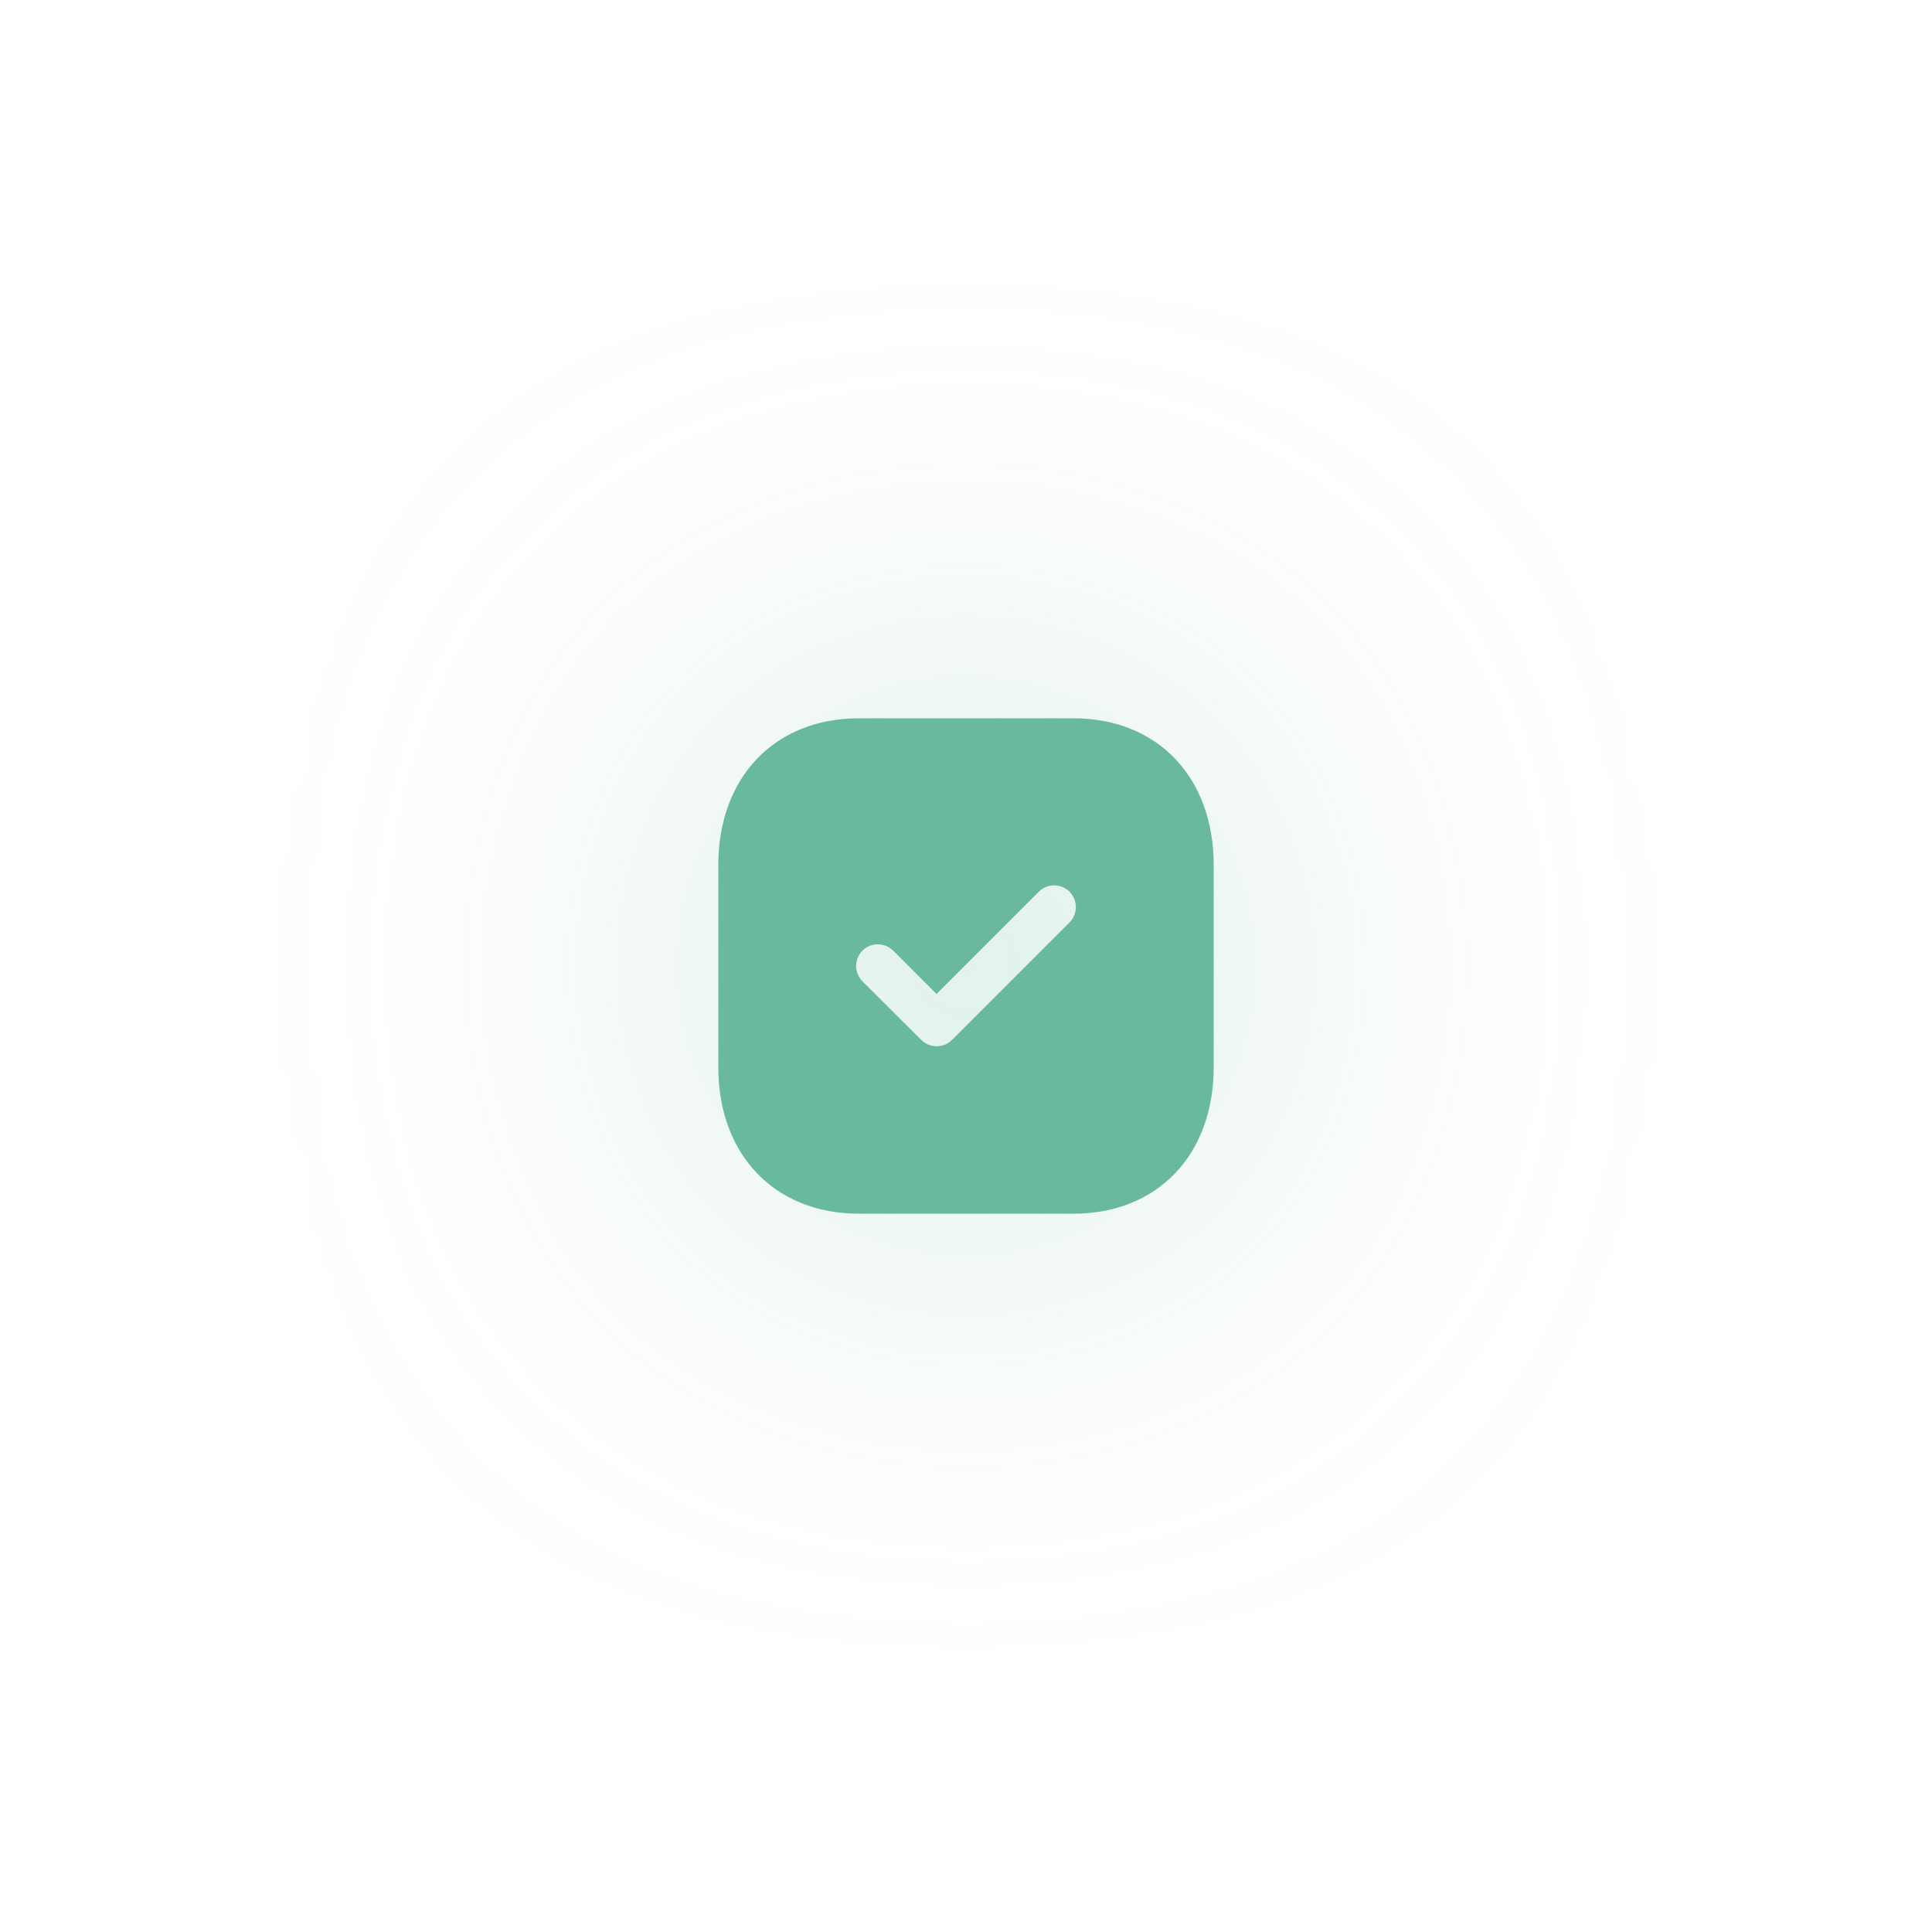
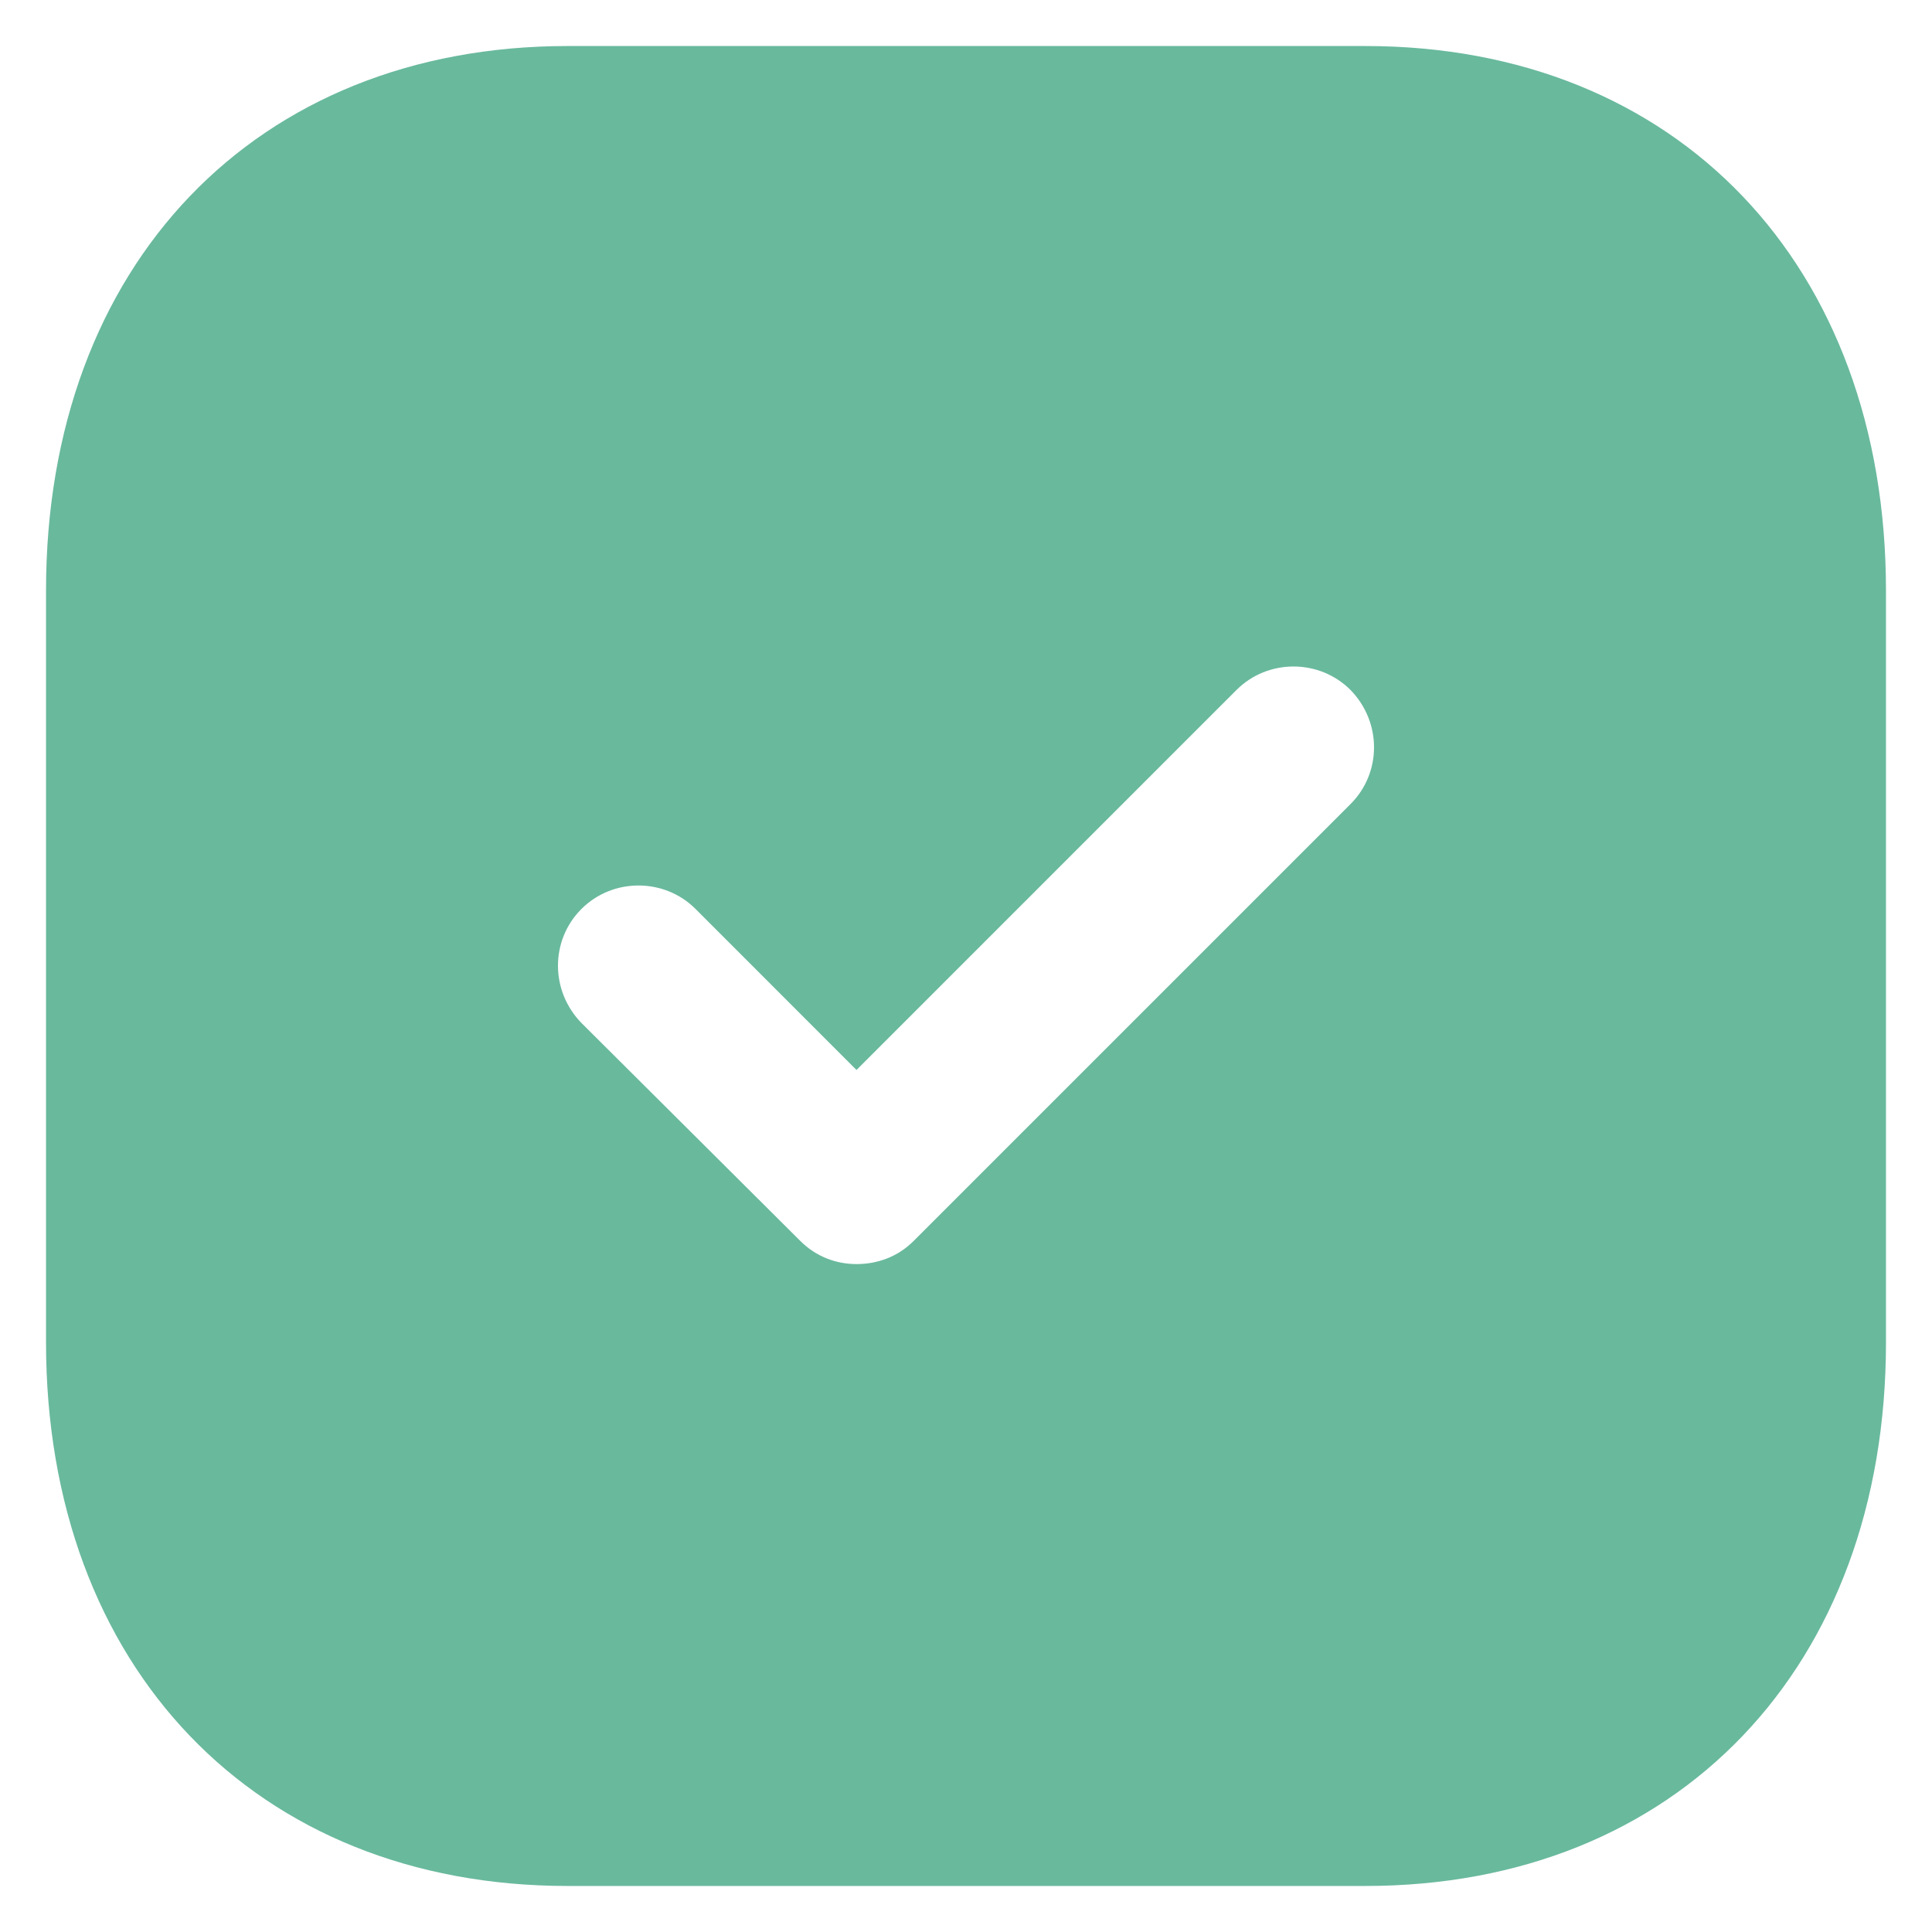
- <svg xmlns="http://www.w3.org/2000/svg" width="104" height="104" viewBox="0 0 104 104" fill="none">
-   <g id="Iconly/Bold/Tick Square" filter="url(#filter0_d_40_554)">
-     <g id="Tick Square">
-       <path id="Tick Square_2" fill-rule="evenodd" clip-rule="evenodd" d="M46.227 38.666H57.787C62.307 38.666 65.333 41.84 65.333 46.56V57.455C65.333 62.16 62.307 65.333 57.787 65.333H46.227C41.707 65.333 38.667 62.16 38.667 57.455V46.56C38.667 41.84 41.707 38.666 46.227 38.666ZM51.24 55.986L57.573 49.653C58.027 49.2 58.027 48.467 57.573 48C57.12 47.547 56.373 47.547 55.92 48L50.413 53.507L48.08 51.173C47.627 50.72 46.88 50.72 46.427 51.173C45.973 51.627 45.973 52.36 46.427 52.827L49.6 55.986C49.827 56.213 50.12 56.32 50.413 56.32C50.72 56.32 51.013 56.213 51.24 55.986Z" fill="#69B99D" />
-     </g>
-   </g>
-   <defs>
-     <filter id="filter0_d_40_554" x="-2" y="-2" width="108" height="108" filterUnits="userSpaceOnUse" color-interpolation-filters="sRGB">
-       <feFlood flood-opacity="0" result="BackgroundImageFix" />
-       <feColorMatrix in="SourceAlpha" type="matrix" values="0 0 0 0 0 0 0 0 0 0 0 0 0 0 0 0 0 0 127 0" result="hardAlpha" />
-       <feOffset />
-       <feGaussianBlur stdDeviation="19" />
-       <feColorMatrix type="matrix" values="0 0 0 0 0.412 0 0 0 0 0.725 0 0 0 0 0.616 0 0 0 0.32 0" />
-       <feBlend mode="normal" in2="BackgroundImageFix" result="effect1_dropShadow_40_554" />
-       <feBlend mode="normal" in="SourceGraphic" in2="effect1_dropShadow_40_554" result="shape" />
-     </filter>
-   </defs>
+ <svg xmlns="http://www.w3.org/2000/svg" width="28" height="28" viewBox="0 0 28 28" fill="none">
+   <path fill-rule="evenodd" clip-rule="evenodd" d="M8.227 0.667H19.787C24.307 0.667 27.333 3.84 27.333 8.56V19.454C27.333 24.16 24.307 27.333 19.787 27.333H8.227C3.707 27.333 0.667 24.16 0.667 19.454V8.56C0.667 3.84 3.707 0.667 8.227 0.667ZM13.24 17.986L19.573 11.653C20.027 11.2 20.027 10.466 19.573 10C19.12 9.546 18.373 9.546 17.92 10L12.413 15.507L10.08 13.173C9.627 12.72 8.88 12.72 8.427 13.173C7.973 13.627 7.973 14.36 8.427 14.826L11.6 17.986C11.827 18.213 12.12 18.32 12.413 18.32C12.72 18.32 13.013 18.213 13.24 17.986Z" fill="#69B99D" />
</svg>
